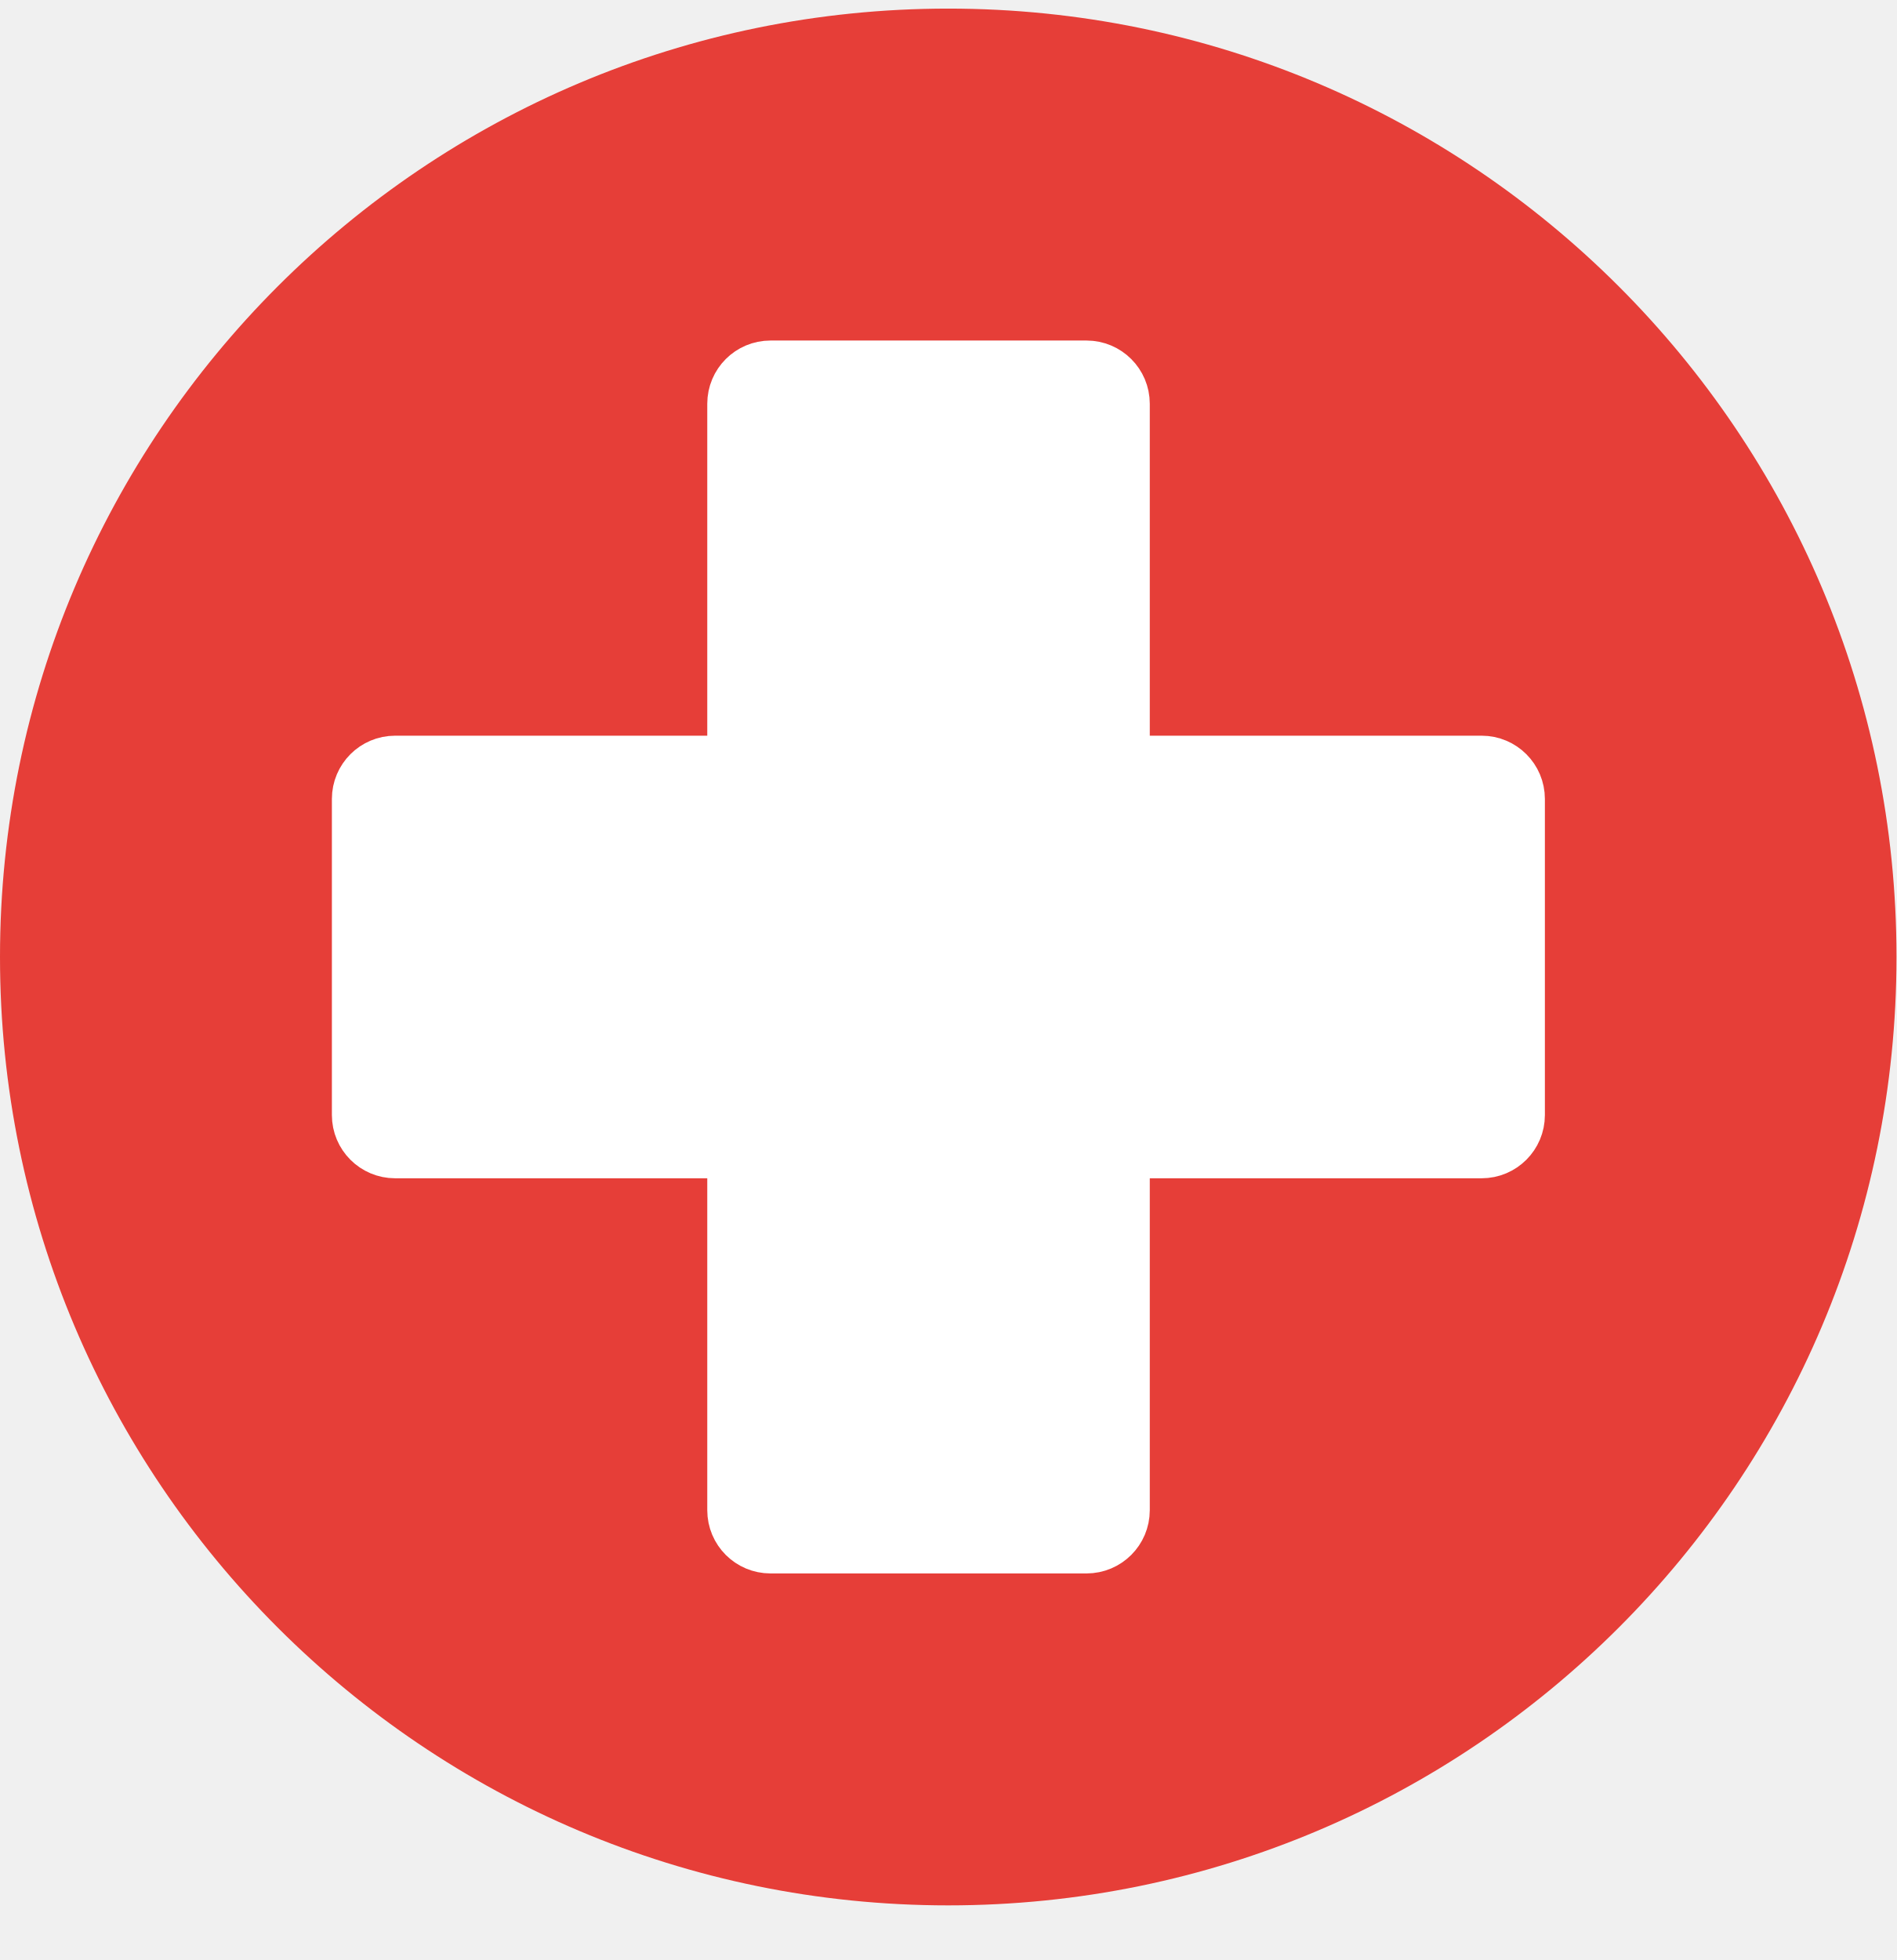
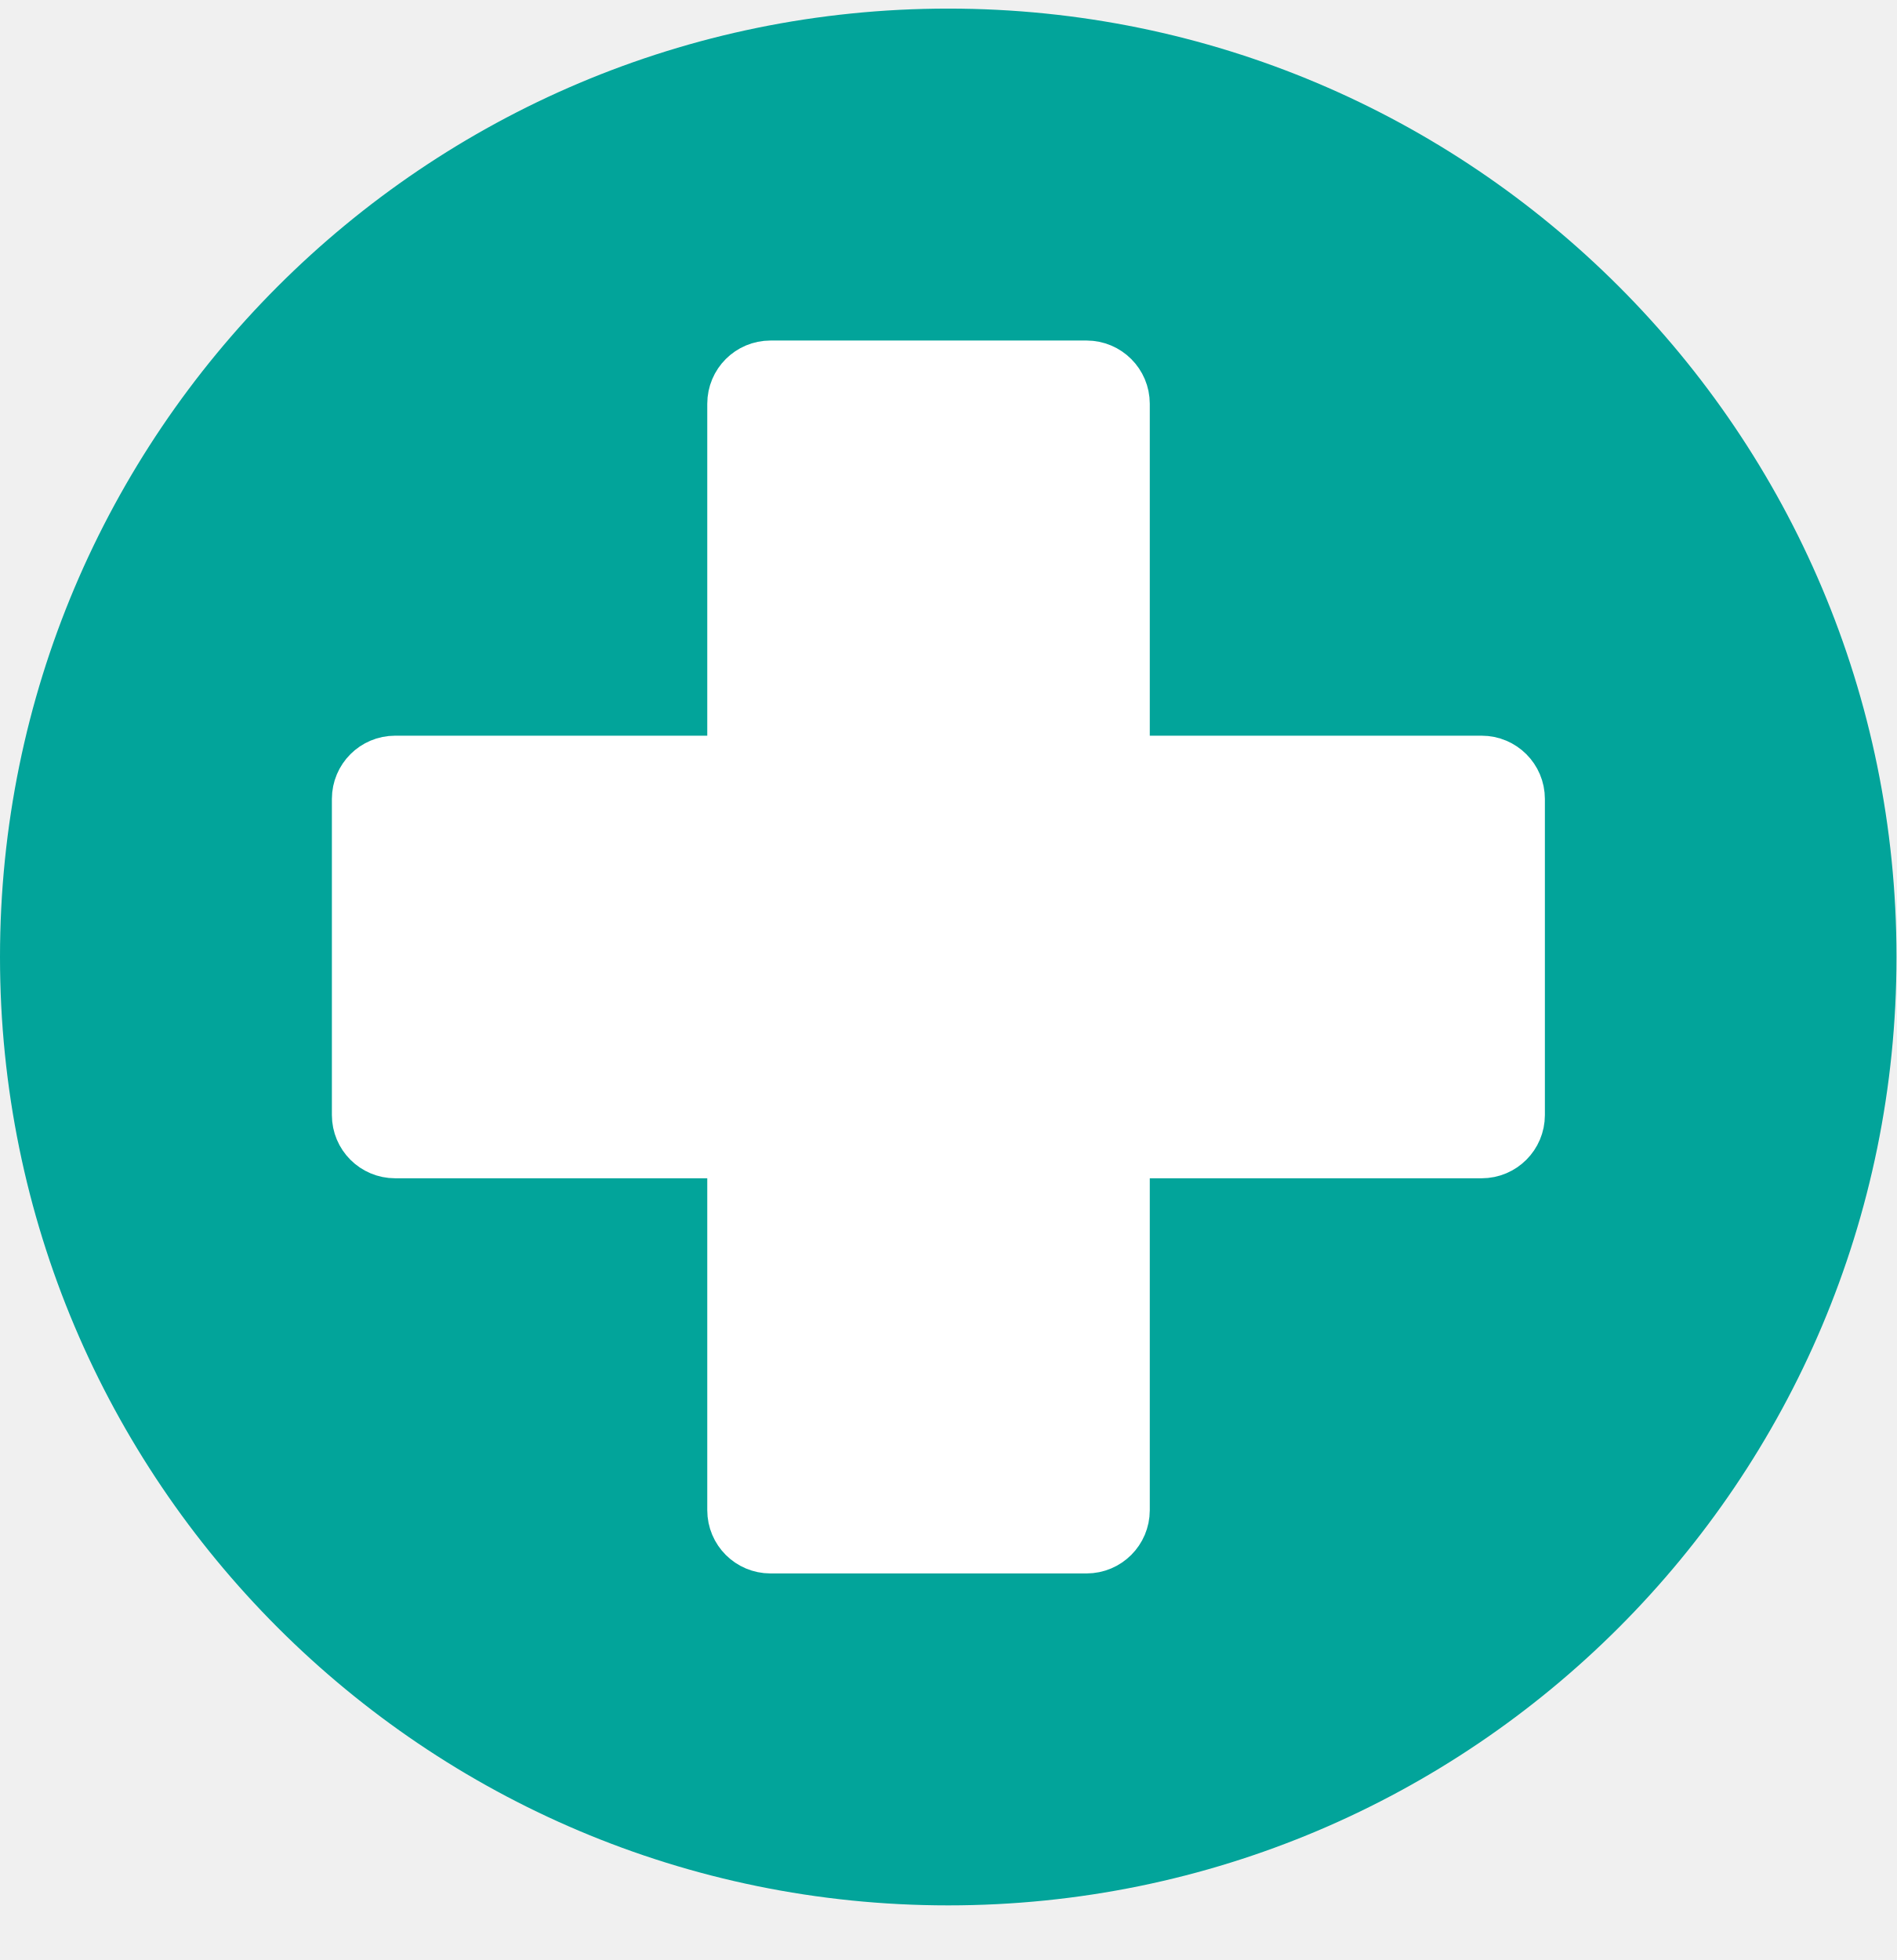
<svg xmlns="http://www.w3.org/2000/svg" width="30" height="31" viewBox="0 0 30 31" fill="none">
-   <circle cx="15" cy="15.136" r="15" fill="#e63e38" />
+   <circle cx="15" cy="15.136" r="15" fill="#02A49A" />
  <path d="M17.688 6.386C17.688 6.11 17.464 5.886 17.188 5.886H12.188C11.911 5.886 11.688 6.11 11.688 6.386V12.136H6.25C5.974 12.136 5.75 12.36 5.75 12.636V17.636C5.75 17.912 5.974 18.136 6.25 18.136H11.688V23.886C11.688 24.162 11.911 24.386 12.188 24.386H17.188C17.464 24.386 17.688 24.162 17.688 23.886V18.136H23.438C23.714 18.136 23.938 17.912 23.938 17.636V12.636C23.938 12.36 23.714 12.136 23.438 12.136H17.688V6.386Z" fill="white" stroke="white" stroke-linecap="round" stroke-linejoin="round" />
</svg>
